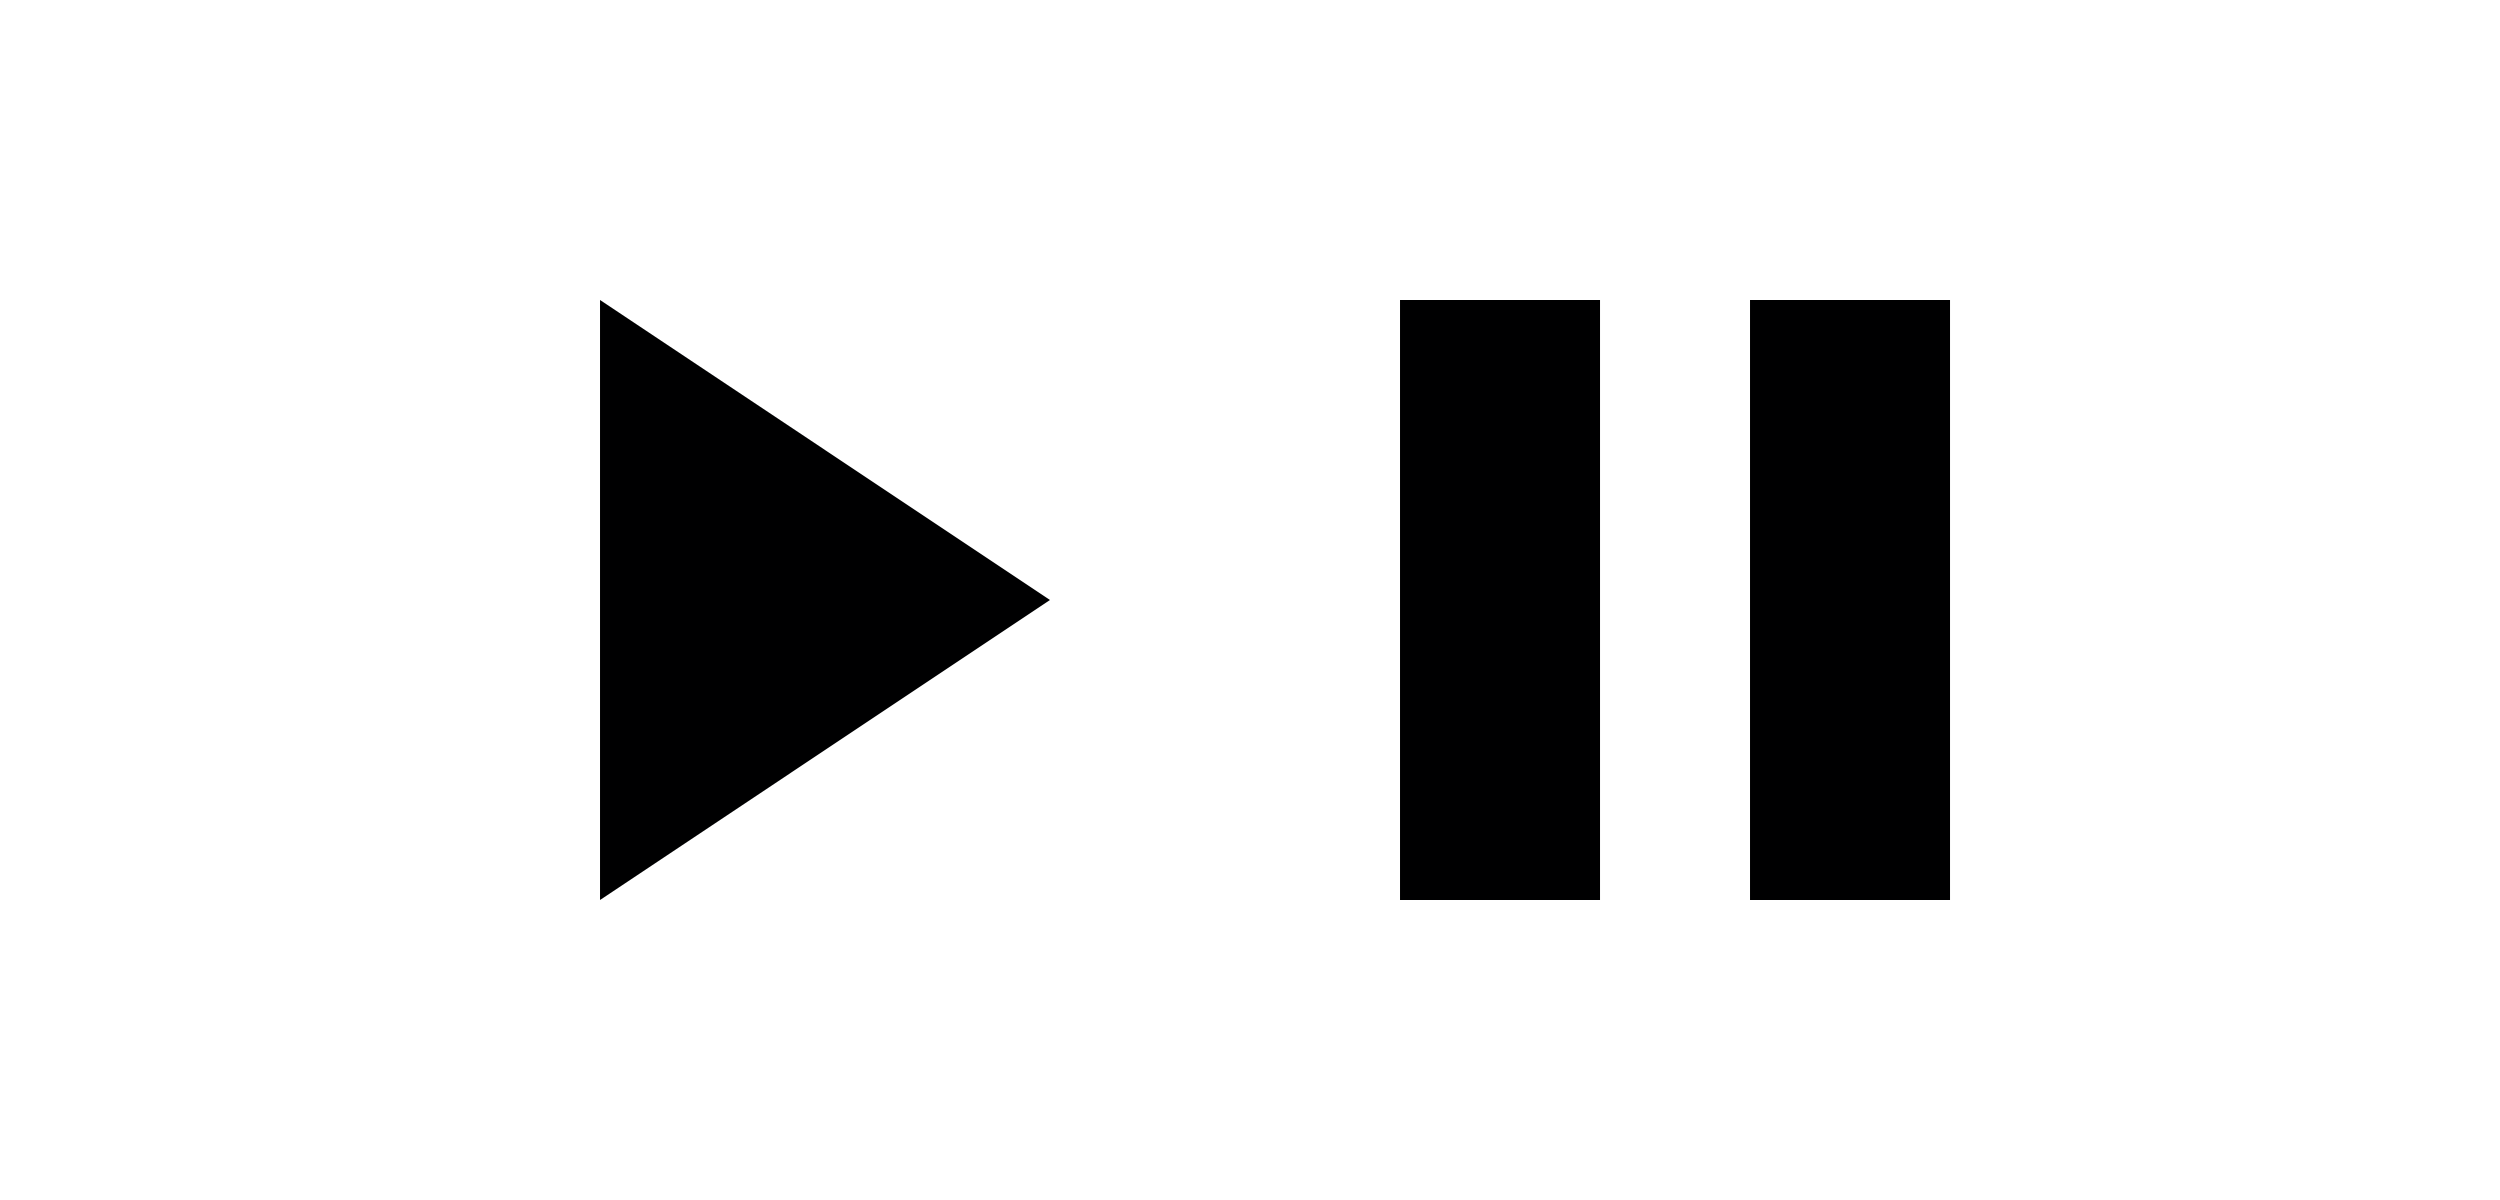
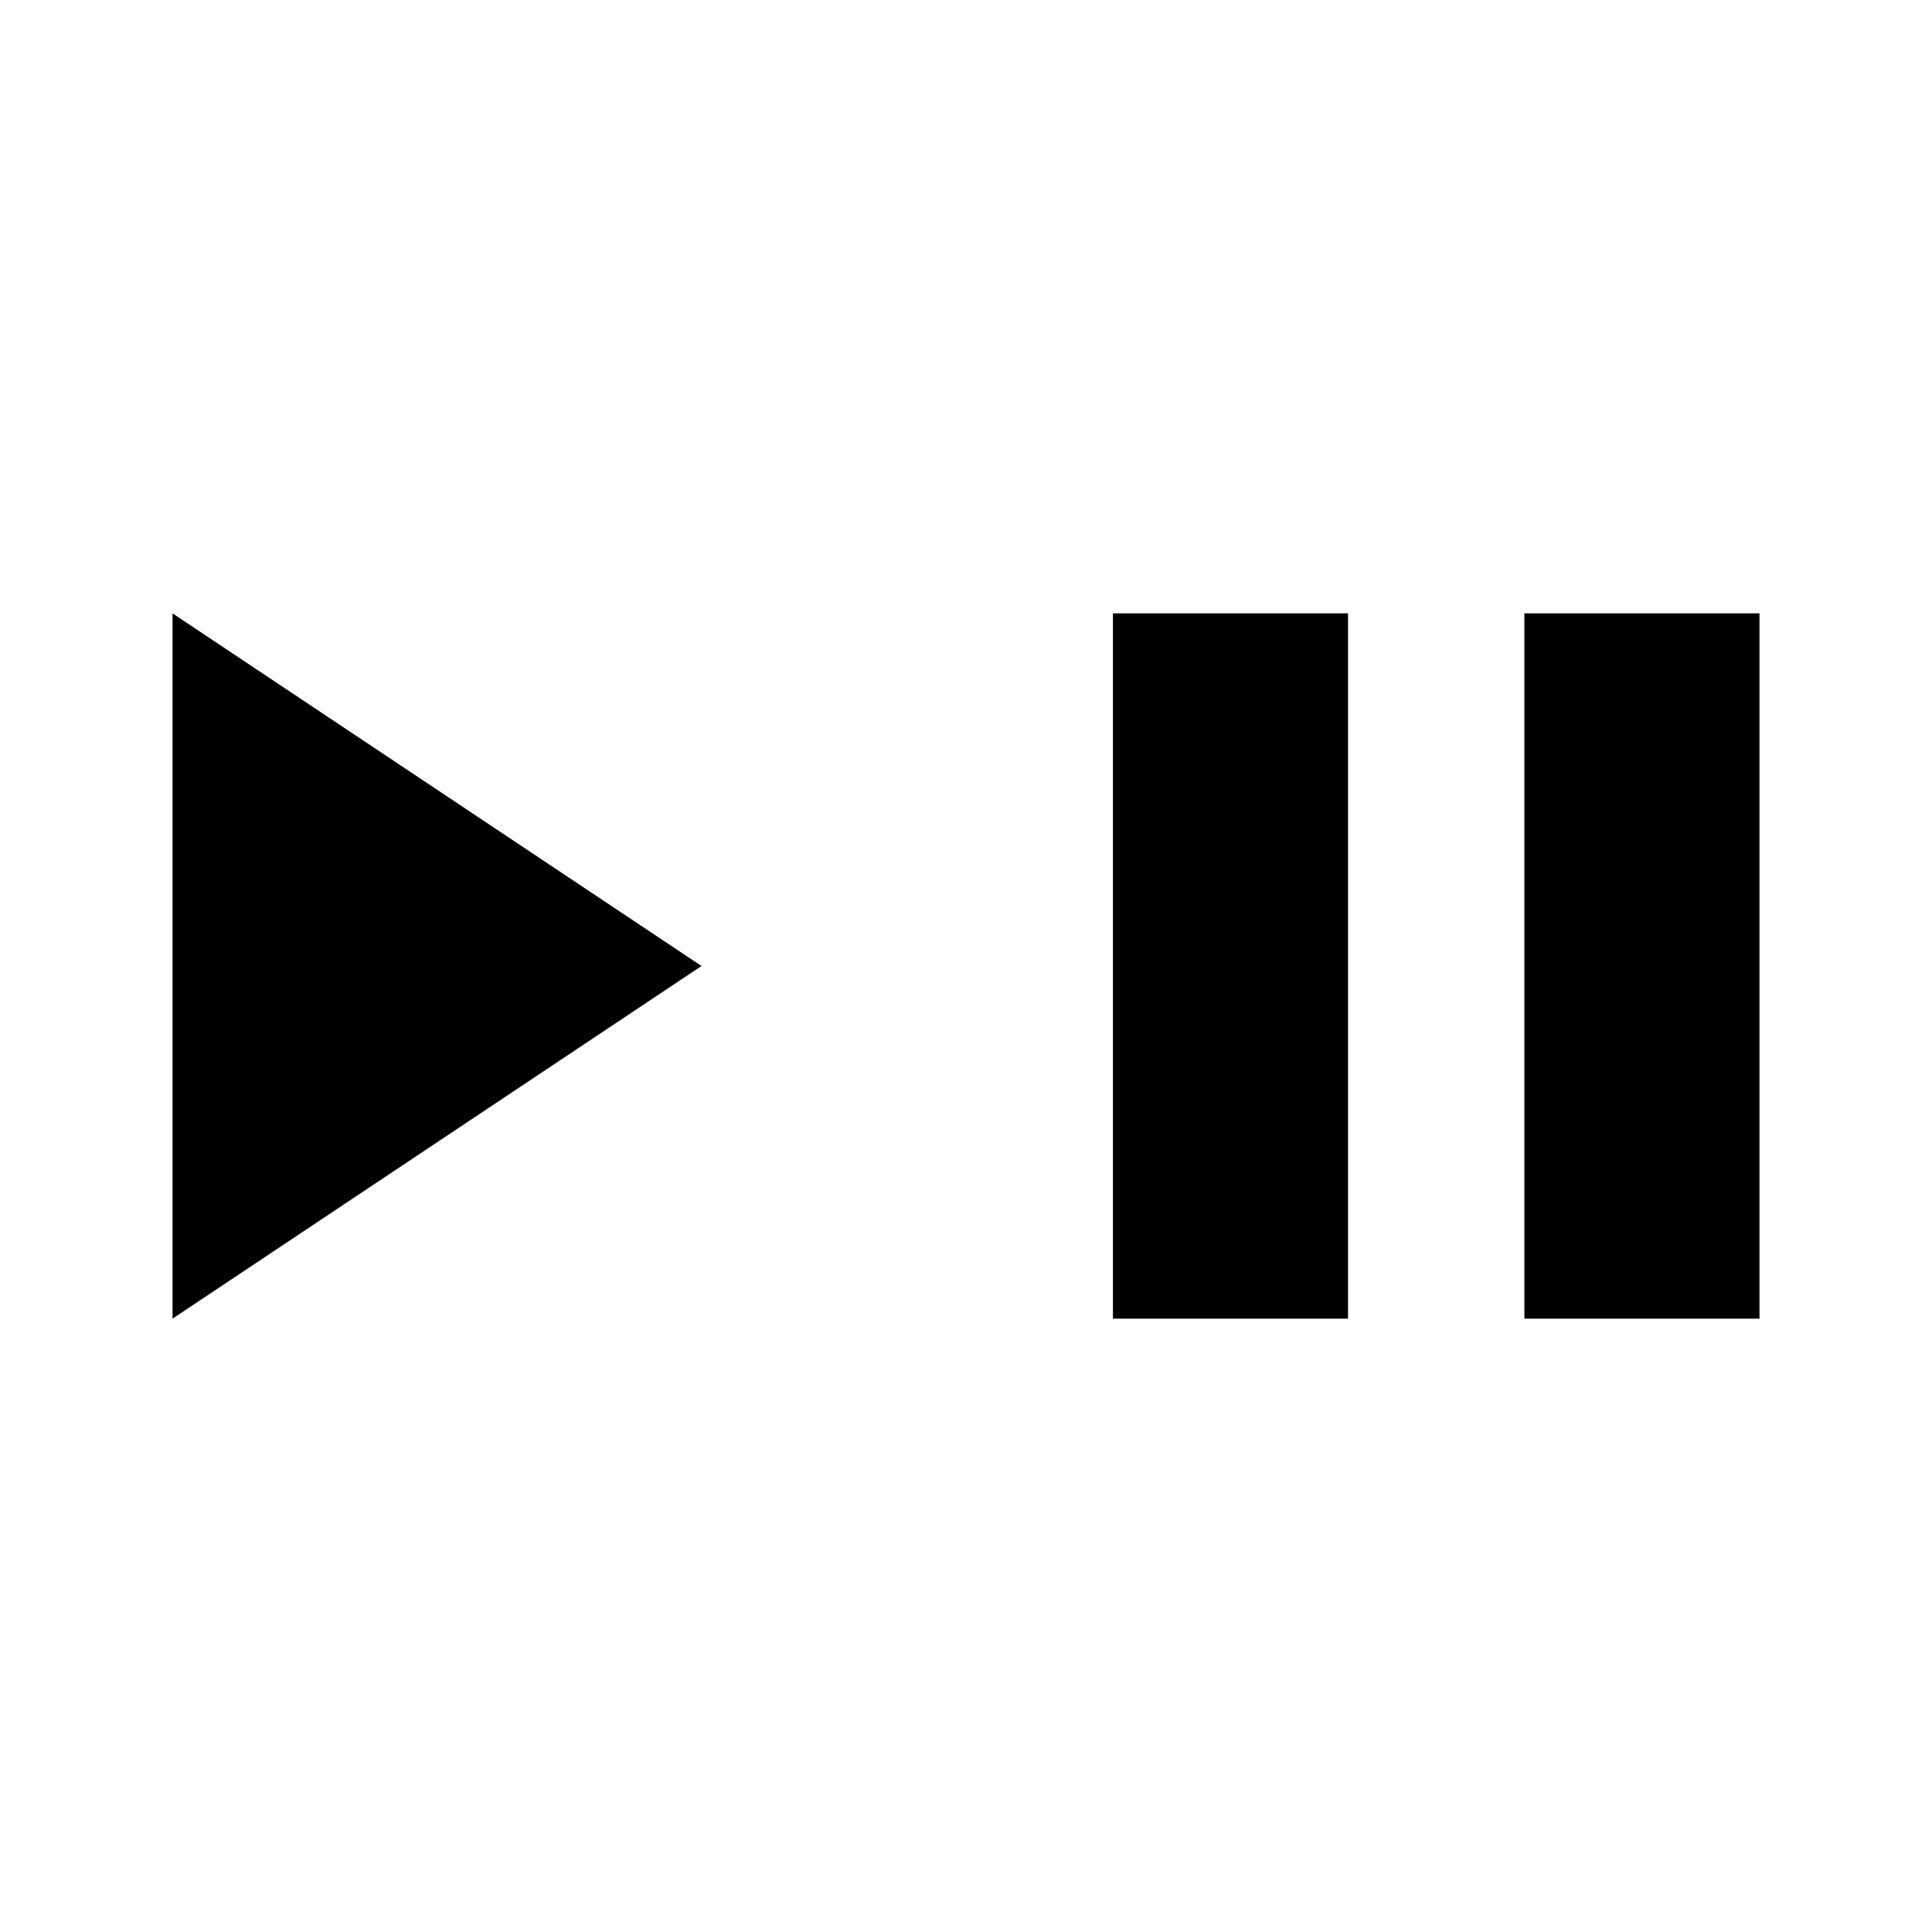
- <svg xmlns="http://www.w3.org/2000/svg" width="50" height="24" version="1.1">
-   <g transform="translate(1.00049 1)" fill="#000001">
-     <path d="m27 5h4v12h-4v-12" />
-     <path d="m34 5v12h4v-12h-4" />
-     <path d="m11 5 8.999 6-8.999 6v-12" />
+ <svg xmlns="http://www.w3.org/2000/svg" width="56" height="56" version="1.1" id="svg10">
+   <defs id="defs14" />
+   <g transform="matrix(1.703667,0,0,1.703667,-13.73983,9.259666)" fill="#000001" id="g8" style="stroke-width:0.587">
+     <path d="m 27,5 h 4 V 17 H 27 V 5" id="path2" style="stroke-width:0.587" />
+     <path d="m 34,5 v 12 h 4 V 5 h -4" id="path4" style="stroke-width:0.587" />
+     <path d="M 11,5 20,11 11,17 V 5" id="path6" style="stroke-width:0.587" />
  </g>
</svg>
